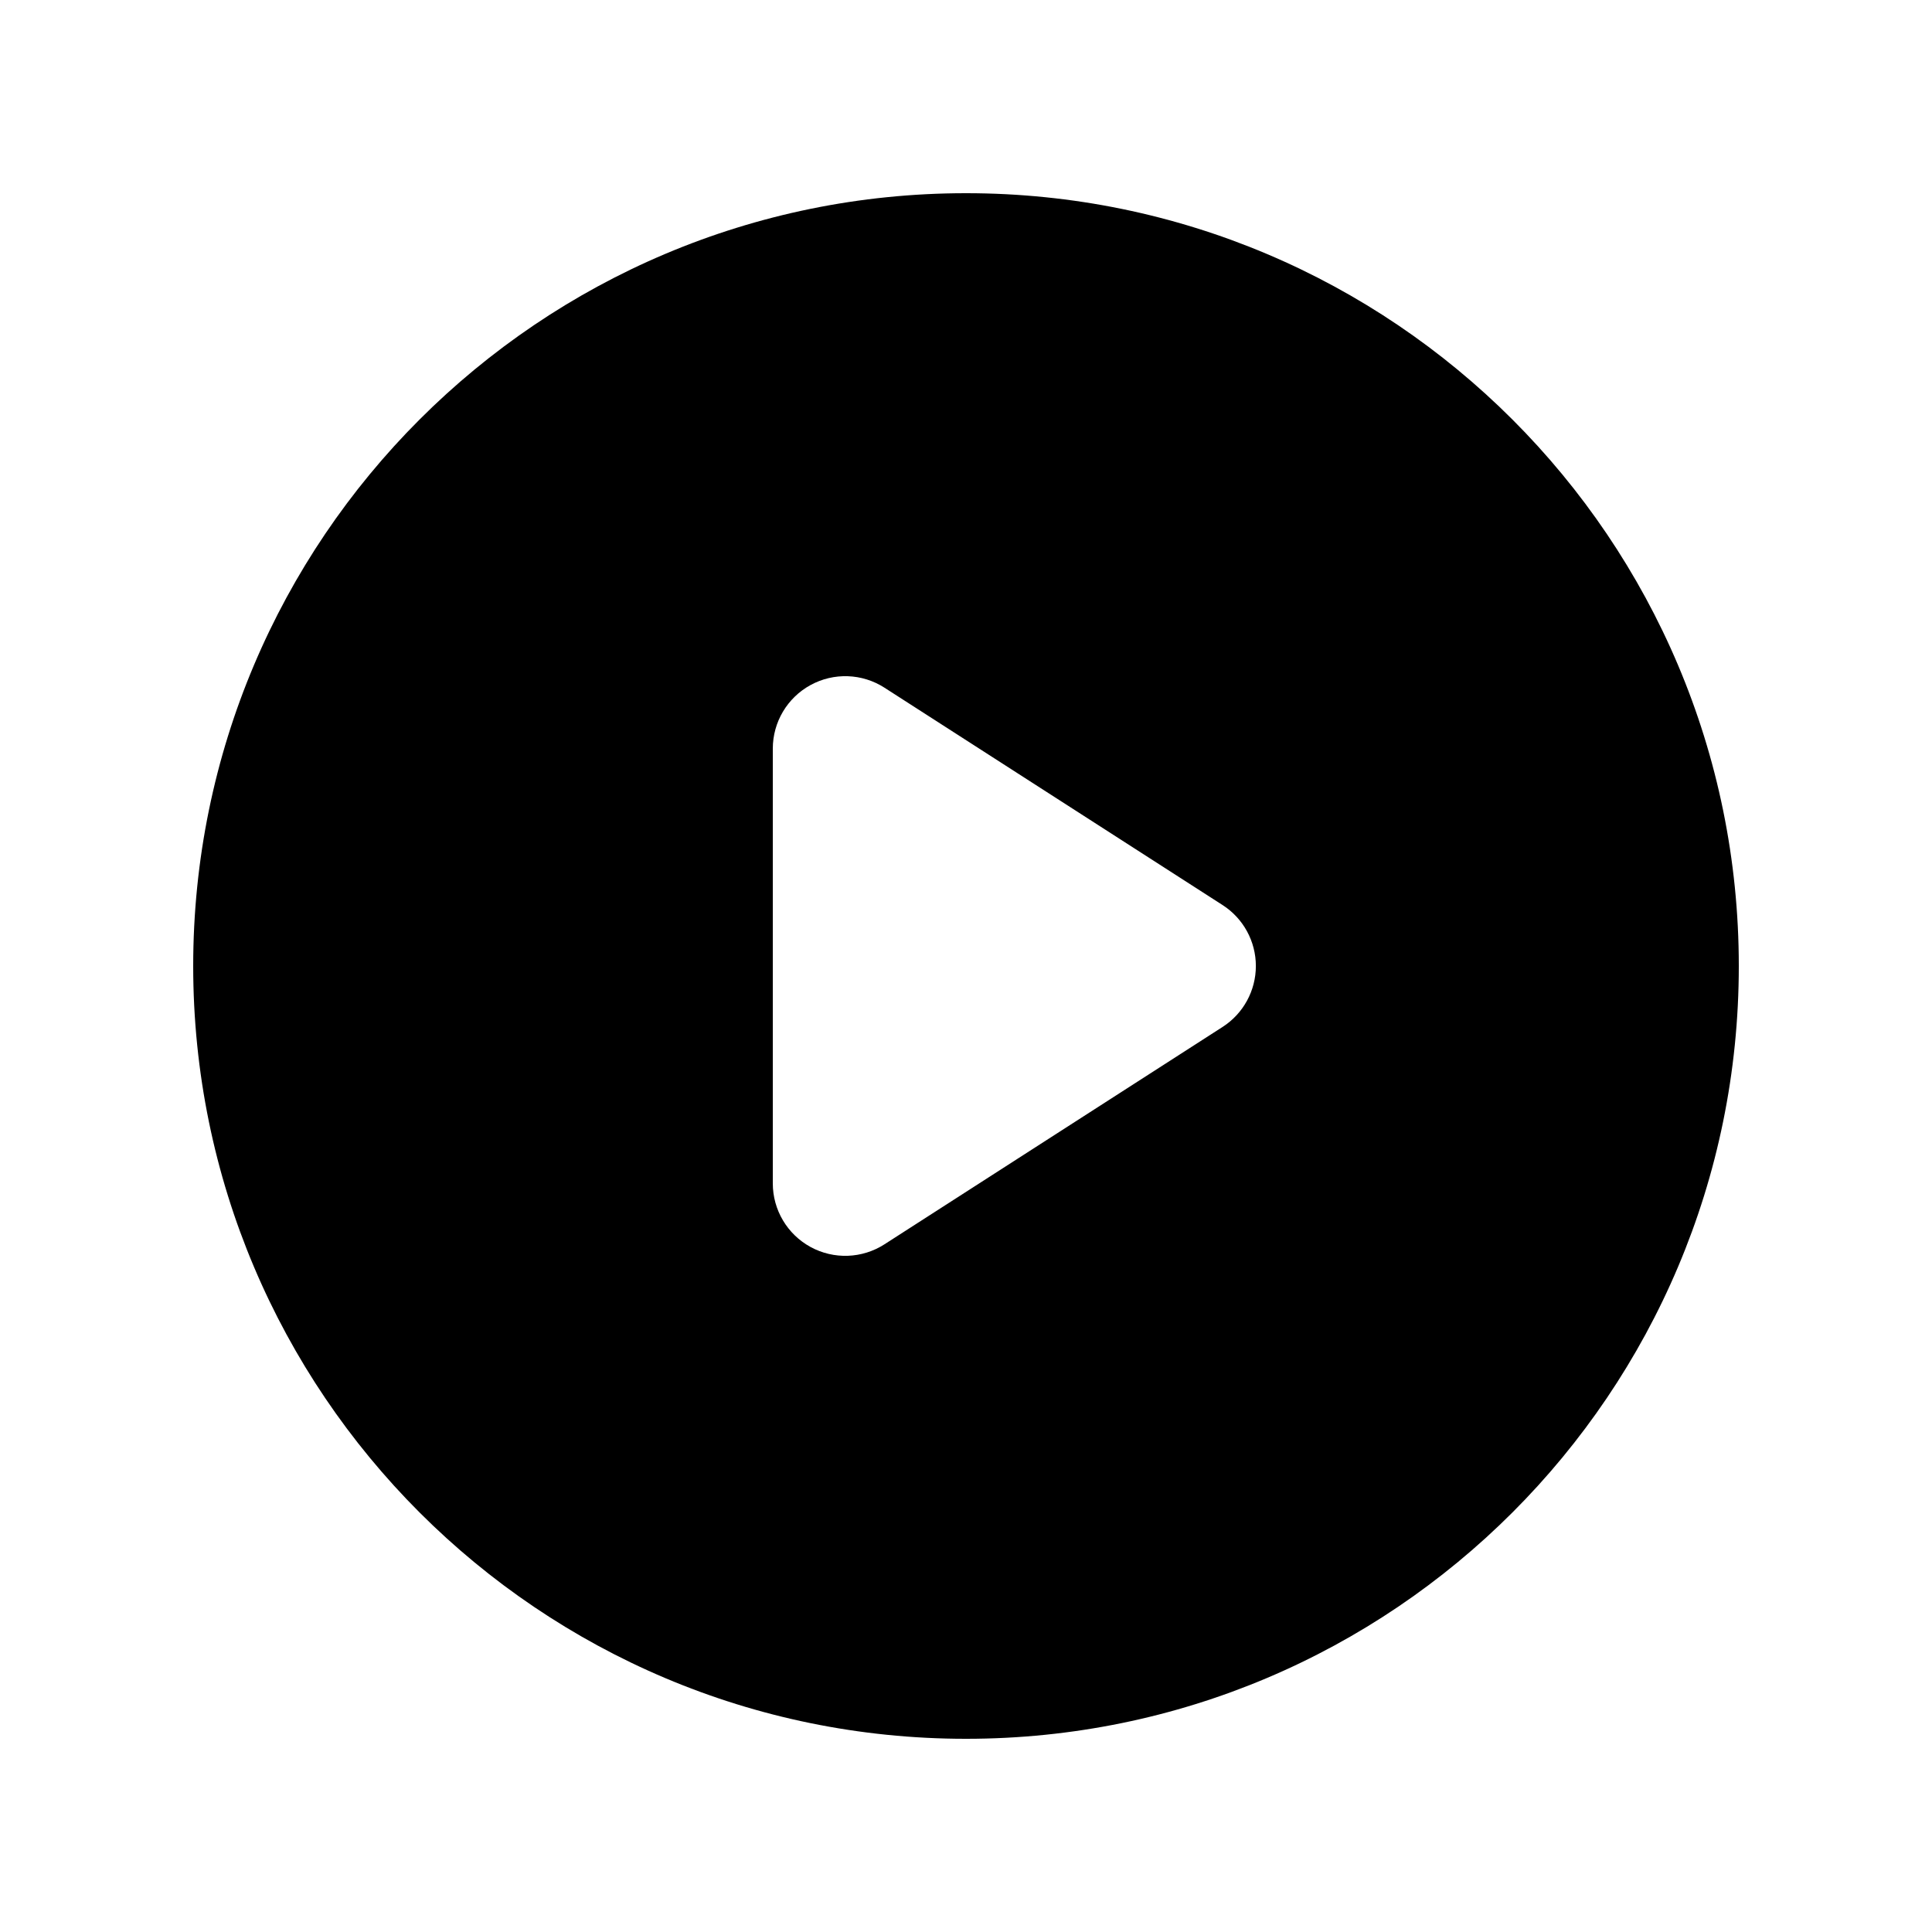
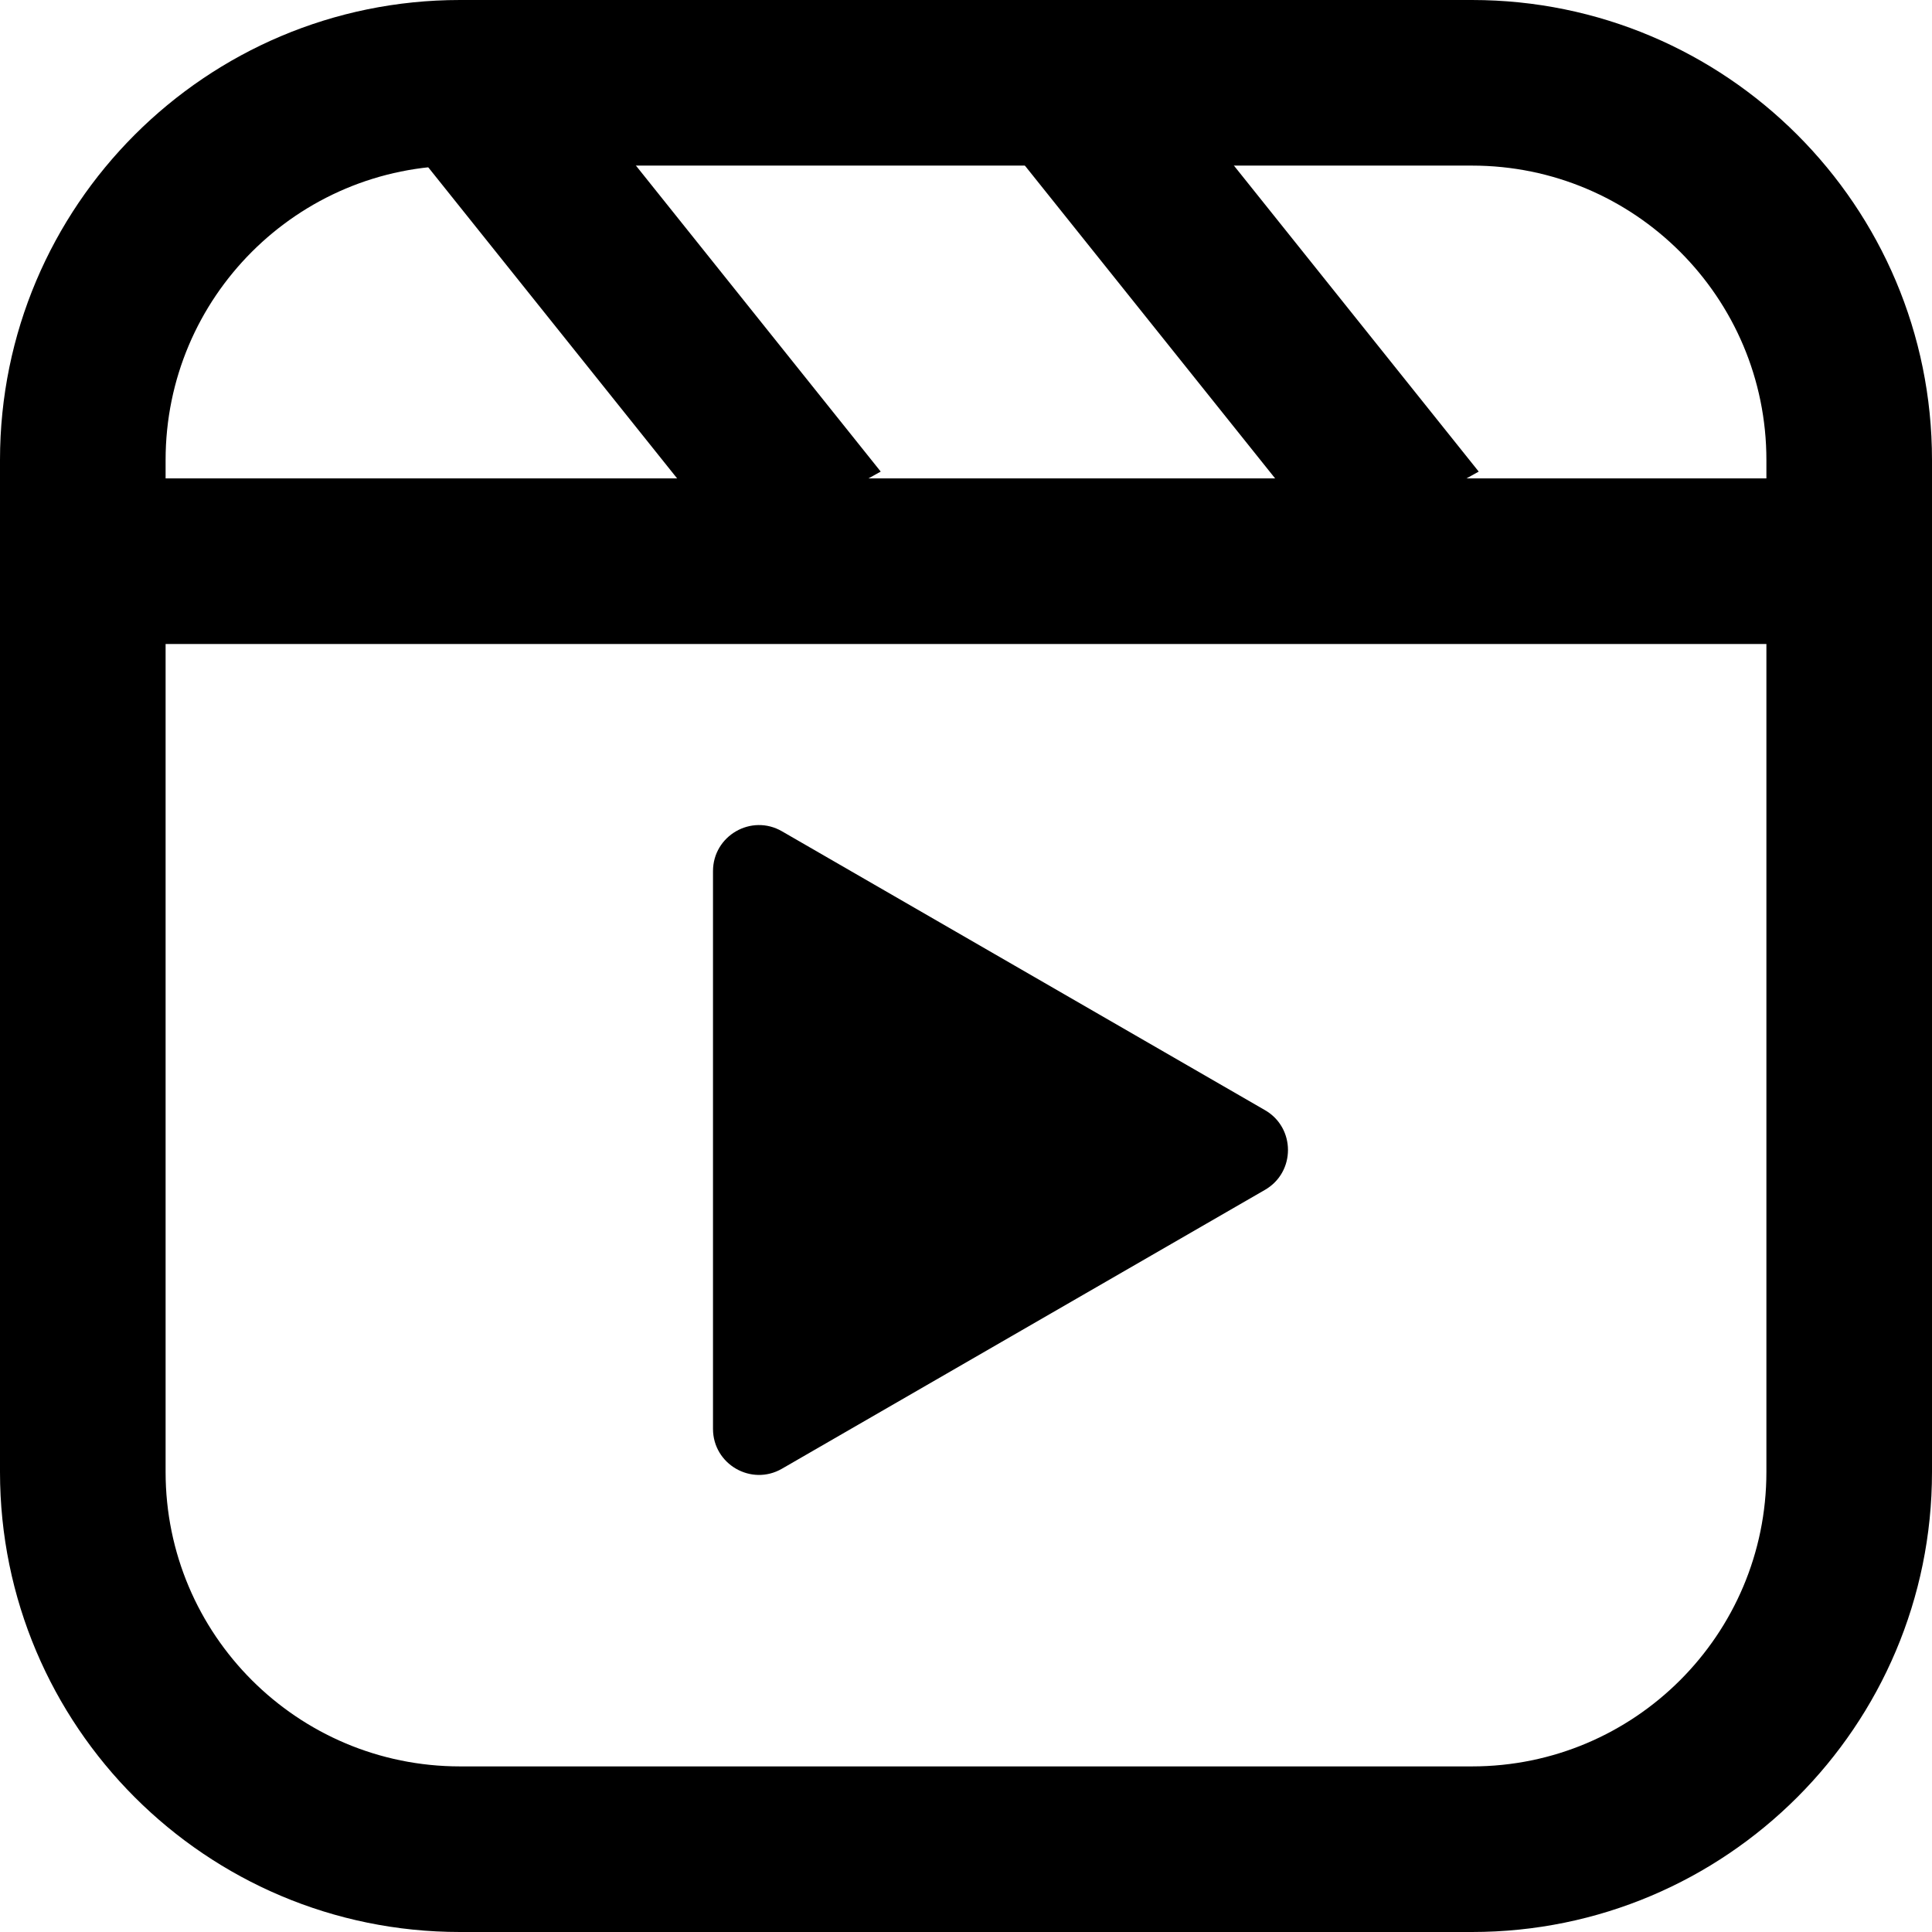
- <svg xmlns="http://www.w3.org/2000/svg" viewBox="0 0 20 20" fill="currentColor" class="w-5 h-5">
-   <path fill-rule="evenodd" d="M2 10a8 8 0 1116 0 8 8 0 01-16 0zm6.39-2.908a.75.75 0 01.766.027l3.5 2.25a.75.75 0 010 1.262l-3.5 2.25A.75.75 0 018 12.25v-4.5a.75.75 0 01.39-.658z" clip-rule="evenodd" />
+ <svg xmlns="http://www.w3.org/2000/svg" width="21" height="21" viewBox="0 0 21 21" fill="none">
+   <path fill-rule="evenodd" clip-rule="evenodd" d="M16 1.8H5C3.233 1.8 1.8 3.233 1.8 5V16C1.8 17.767 3.233 19.2 5 19.2H16C17.767 19.2 19.2 17.767 19.2 16V5C19.2 3.233 17.767 1.8 16 1.8ZM5 0C2.239 0 0 2.239 0 5V16C0 18.761 2.239 21 5 21H16C18.761 21 21 18.761 21 16V5C21 2.239 18.761 0 16 0H5Z" fill="black" />
+   <path fill-rule="evenodd" clip-rule="evenodd" d="M20 7H1V5.2H20V7Z" fill="black" />
+   <path fill-rule="evenodd" clip-rule="evenodd" d="M8 6L4 1L5.573 0.126L9.573 5.126L8 6Z" fill="black" />
+   <path fill-rule="evenodd" clip-rule="evenodd" d="M14.5 6L10.5 1L12.073 0.126L16.073 5.126L14.5 6Z" fill="black" />
+   <path d="M13.75 12.067C14.083 12.259 14.083 12.741 13.75 12.933L8.5 15.964C8.167 16.157 7.75 15.916 7.75 15.531L7.75 9.469C7.75 9.084 8.167 8.843 8.5 9.036L13.75 12.067Z" fill="black" />
</svg>
